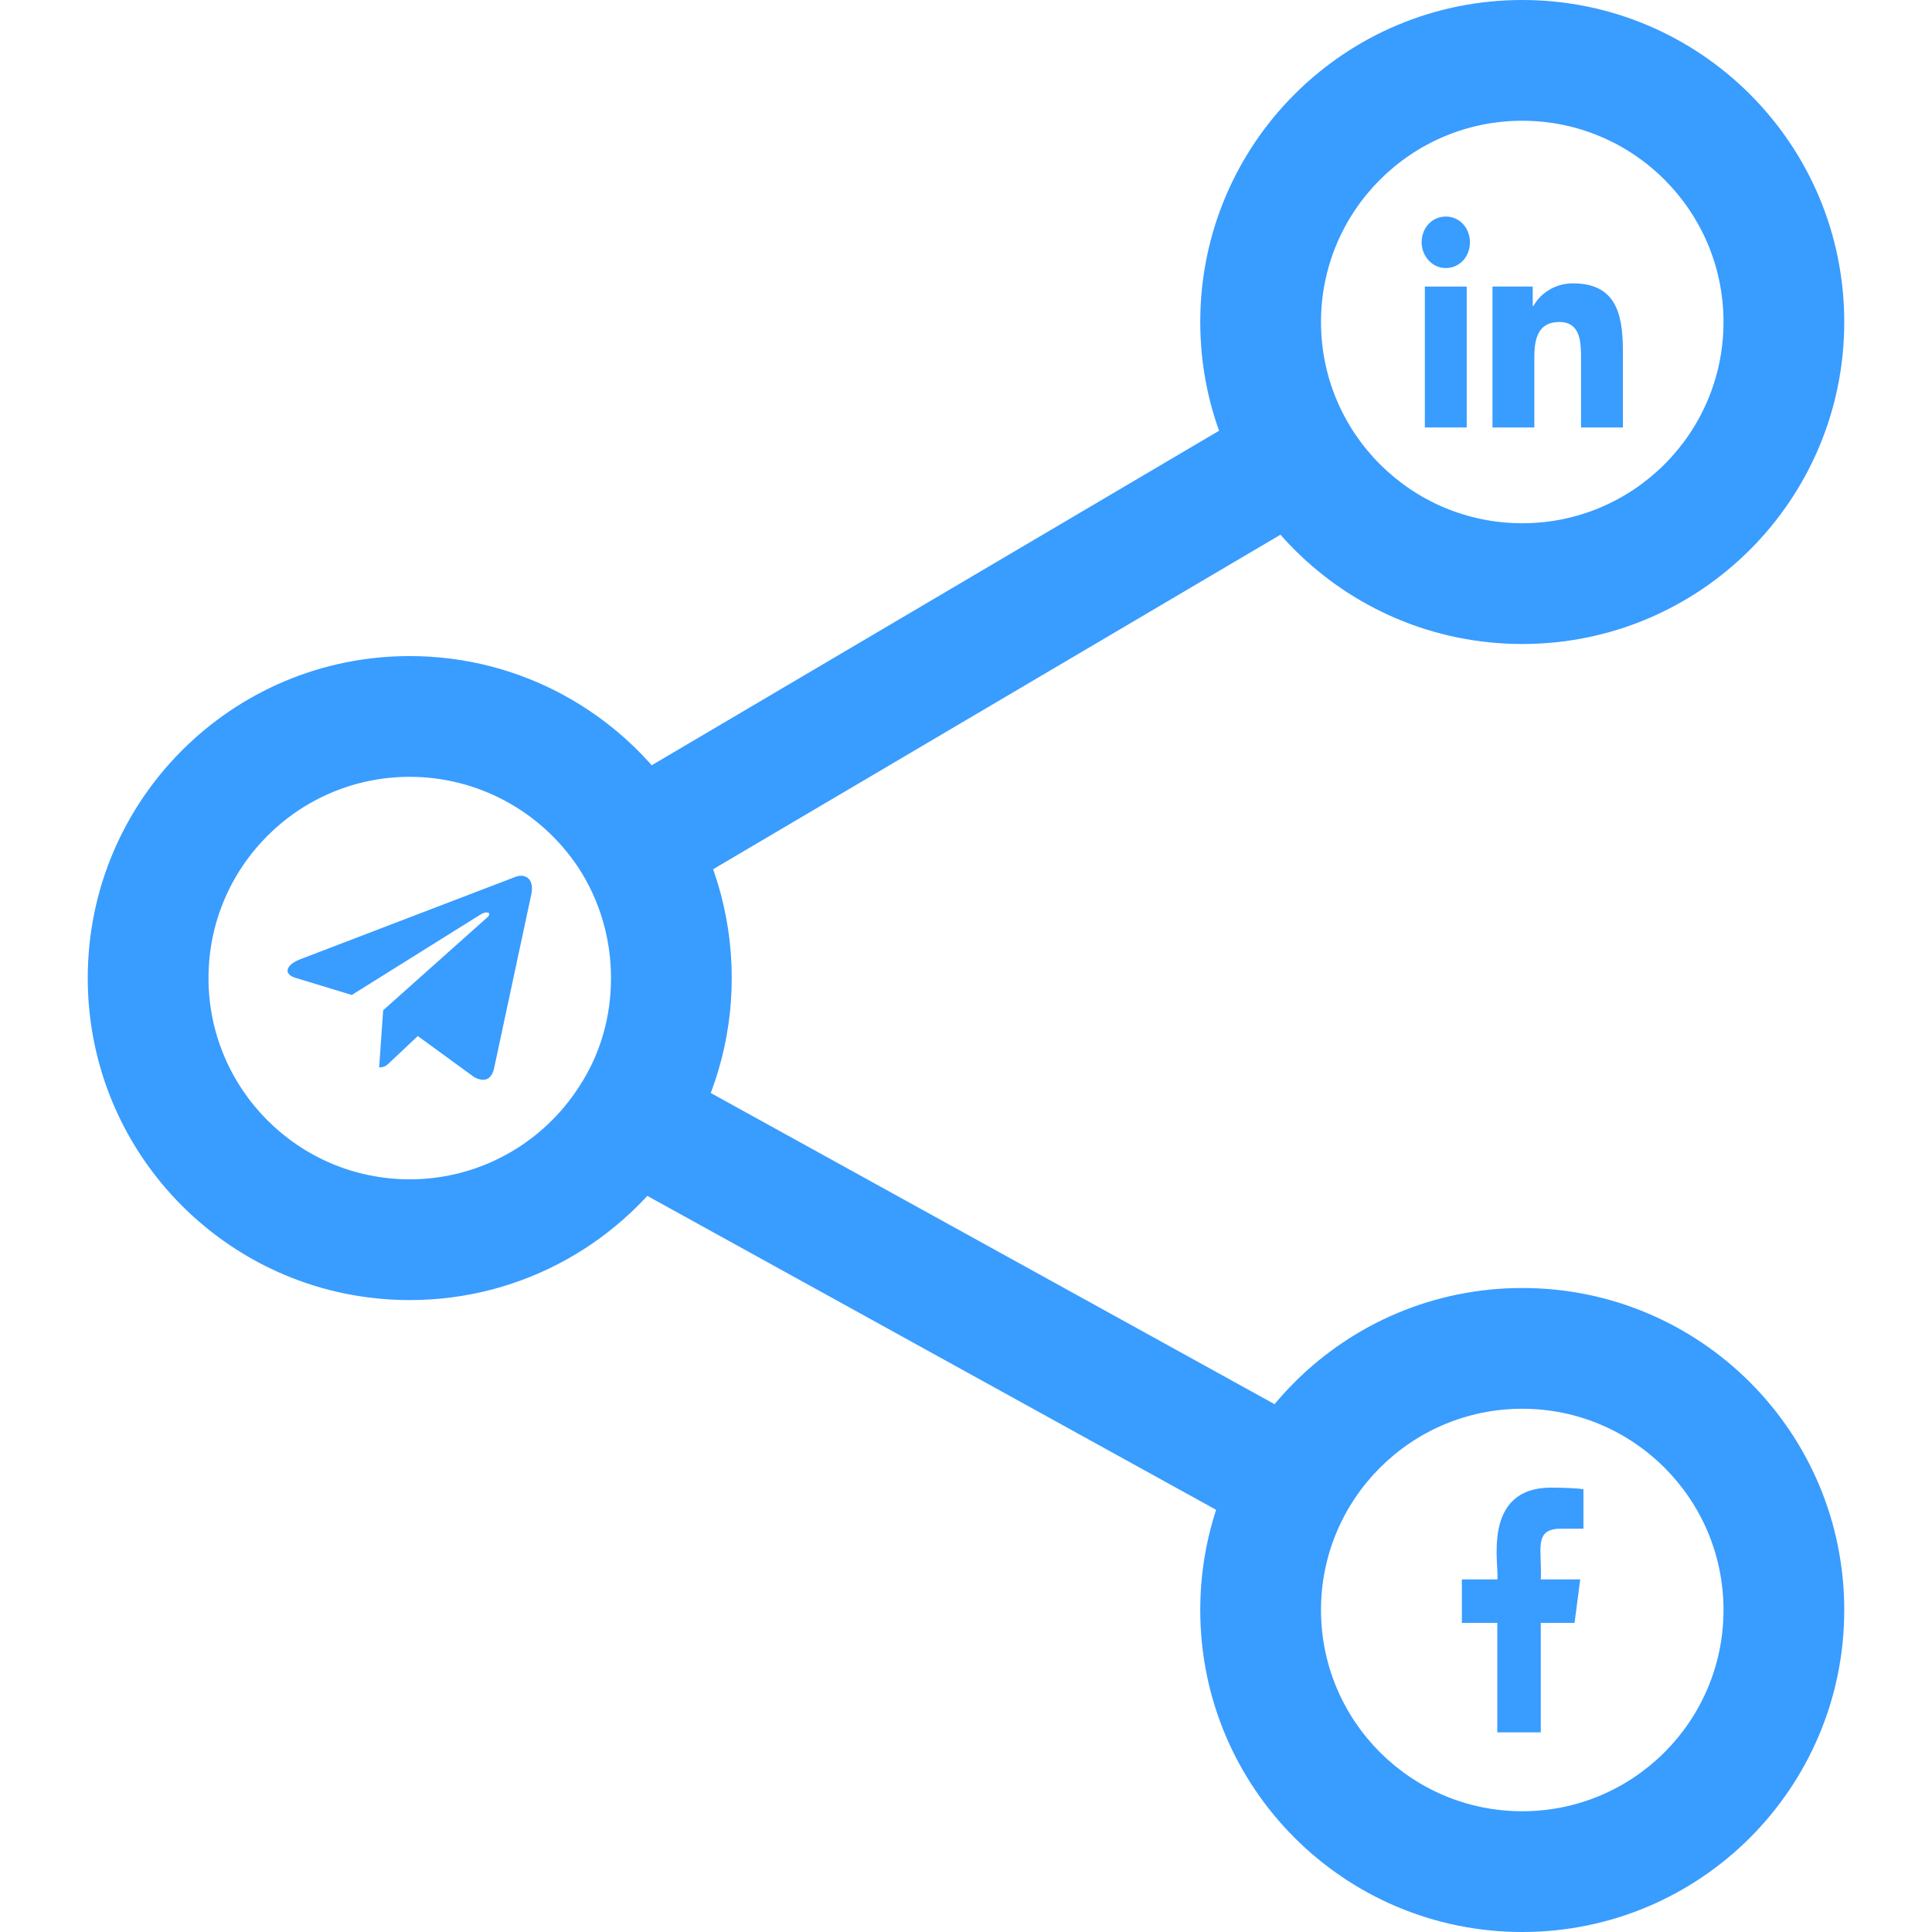
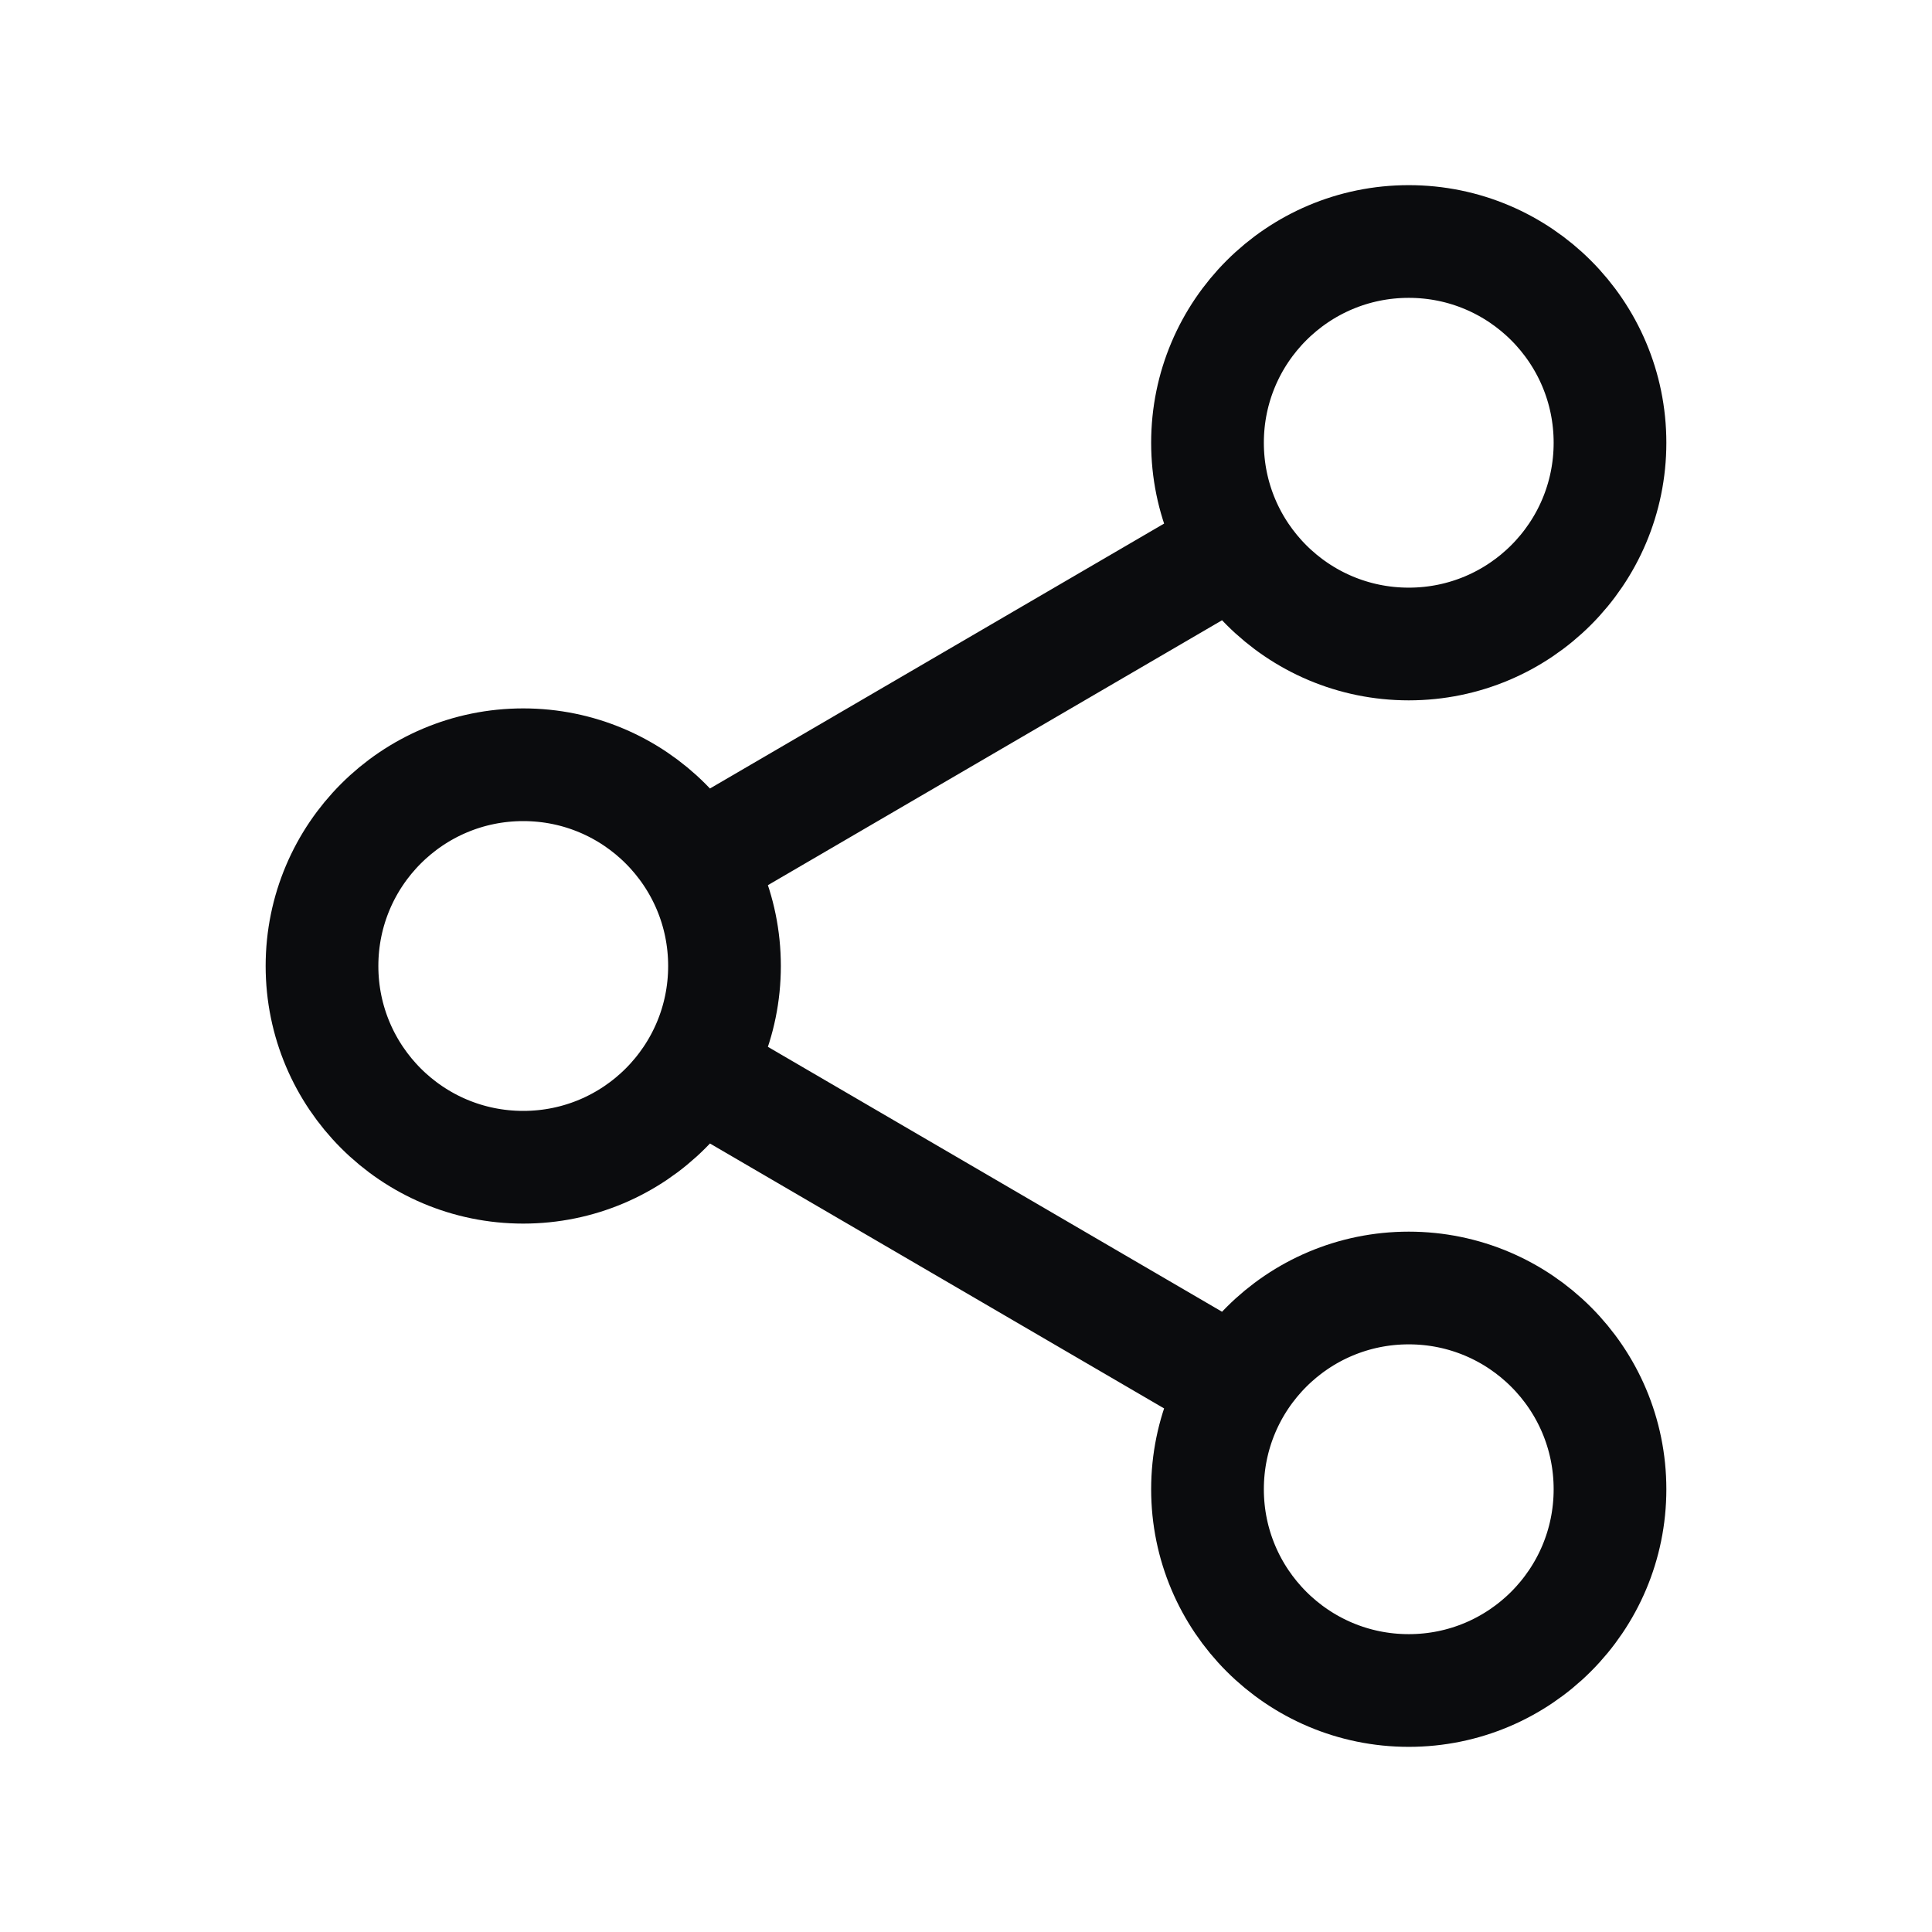
- <svg xmlns="http://www.w3.org/2000/svg" version="1.1" id="Layer_1" x="0px" y="0px" viewBox="0 0 24 24" style="enable-background:new 0 0 24 24;" xml:space="preserve">
-   <style type="text/css">
- 	.st0{fill:#399CFF;}
- </style>
-   <g>
-     <rect x="7.13" y="7.35" transform="matrix(0.8614 -0.5079 0.5079 0.8614 -2.4567 7.1959)" class="st0" width="9.66" height="1.5" />
-   </g>
-   <g>
-     <rect x="11.14" y="11.28" transform="matrix(0.4832 -0.8755 0.8755 0.4832 -7.9724 18.7417)" class="st0" width="1.5" height="9.68" />
-   </g>
-   <g>
-     <path class="st0" d="M5.09,9.65c0.84,0,1.62,0.42,2.09,1.12c0.27,0.41,0.41,0.89,0.41,1.38c0,0.48-0.13,0.94-0.39,1.34   c-0.46,0.72-1.25,1.16-2.11,1.16c-1.38,0-2.5-1.12-2.5-2.5S3.71,9.65,5.09,9.65 M5.09,8.15c-2.21,0-4,1.79-4,4c0,2.21,1.79,4,4,4   c1.42,0,2.67-0.74,3.38-1.85c0.39-0.62,0.62-1.36,0.62-2.15c0-0.81-0.24-1.58-0.66-2.21C7.71,8.86,6.48,8.15,5.09,8.15L5.09,8.15z" />
-   </g>
-   <g>
-     <path class="st0" d="M18.91,1.5c1.38,0,2.5,1.12,2.5,2.5s-1.12,2.5-2.5,2.5s-2.5-1.12-2.5-2.5S17.53,1.5,18.91,1.5 M18.91,0   c-2.21,0-4,1.79-4,4s1.79,4,4,4s4-1.79,4-4S21.12,0,18.91,0L18.91,0z" />
-   </g>
-   <g>
-     <path class="st0" d="M18.91,17.5c1.38,0,2.5,1.12,2.5,2.5s-1.12,2.5-2.5,2.5s-2.5-1.12-2.5-2.5S17.53,17.5,18.91,17.5 M18.91,16   c-2.21,0-4,1.79-4,4s1.79,4,4,4s4-1.79,4-4S21.12,16,18.91,16L18.91,16z" />
-   </g>
-   <path class="st0" d="M4.76,12.55l-0.05,0.71c0.07,0,0.1-0.03,0.14-0.07l0.34-0.32l0.7,0.51c0.13,0.07,0.22,0.03,0.25-0.12l0.46-2.15  l0,0c0.04-0.19-0.07-0.26-0.19-0.22l-2.69,1.03C3.53,12,3.53,12.11,3.68,12.15l0.69,0.21l1.6-1c0.08-0.05,0.14-0.02,0.09,0.03  L4.76,12.55z" />
-   <g>
-     <path class="st0" d="M20.16,5.31L20.16,5.31l0-0.96c0-0.47-0.1-0.83-0.62-0.83c-0.25,0-0.42,0.15-0.49,0.28h-0.01V3.56h-0.5v1.75   h0.52V4.44C19.06,4.22,19.1,4,19.37,4c0.27,0,0.27,0.26,0.27,0.46v0.85H20.16z" />
-     <path class="st0" d="M17.7,3.56h0.52v1.75H17.7V3.56z" />
-     <path class="st0" d="M17.96,2.69c-0.17,0-0.3,0.14-0.3,0.32c0,0.17,0.13,0.32,0.3,0.32s0.3-0.14,0.3-0.32   C18.26,2.83,18.13,2.69,17.96,2.69z" />
-   </g>
-   <path class="st0" d="M19.39,18.99h0.28V18.5c-0.05-0.01-0.21-0.02-0.4-0.02c-0.88,0-0.64,0.99-0.67,1.14h-0.44v0.54h0.44v1.36h0.54  v-1.36h0.42l0.07-0.54h-0.49C19.16,19.26,19.04,18.99,19.39,18.99z" />
+ <svg xmlns="http://www.w3.org/2000/svg" width="24" height="24" viewBox="0 0 24 24" fill="none">
+   <path d="M15 7L9 10.5M15 17L9 13.5M20 18.5V18.5C20 19.881 18.881 21 17.5 21V21C16.119 21 15 19.881 15 18.5V18.5C15 17.119 16.119 16 17.5 16V16C18.881 16 20 17.119 20 18.5ZM20 5.5V5.5C20 6.881 18.881 8 17.5 8V8C16.119 8 15 6.881 15 5.5V5.5C15 4.119 16.119 3 17.5 3V3C18.881 3 20 4.119 20 5.5ZM9 12V12C9 13.381 7.881 14.5 6.5 14.5V14.5C5.119 14.5 4 13.381 4 12V12C4 10.619 5.119 9.5 6.5 9.5V9.5C7.881 9.5 9 10.619 9 12Z" stroke="#0B0C0E" stroke-width="1.4" stroke-linecap="round" />
</svg>
